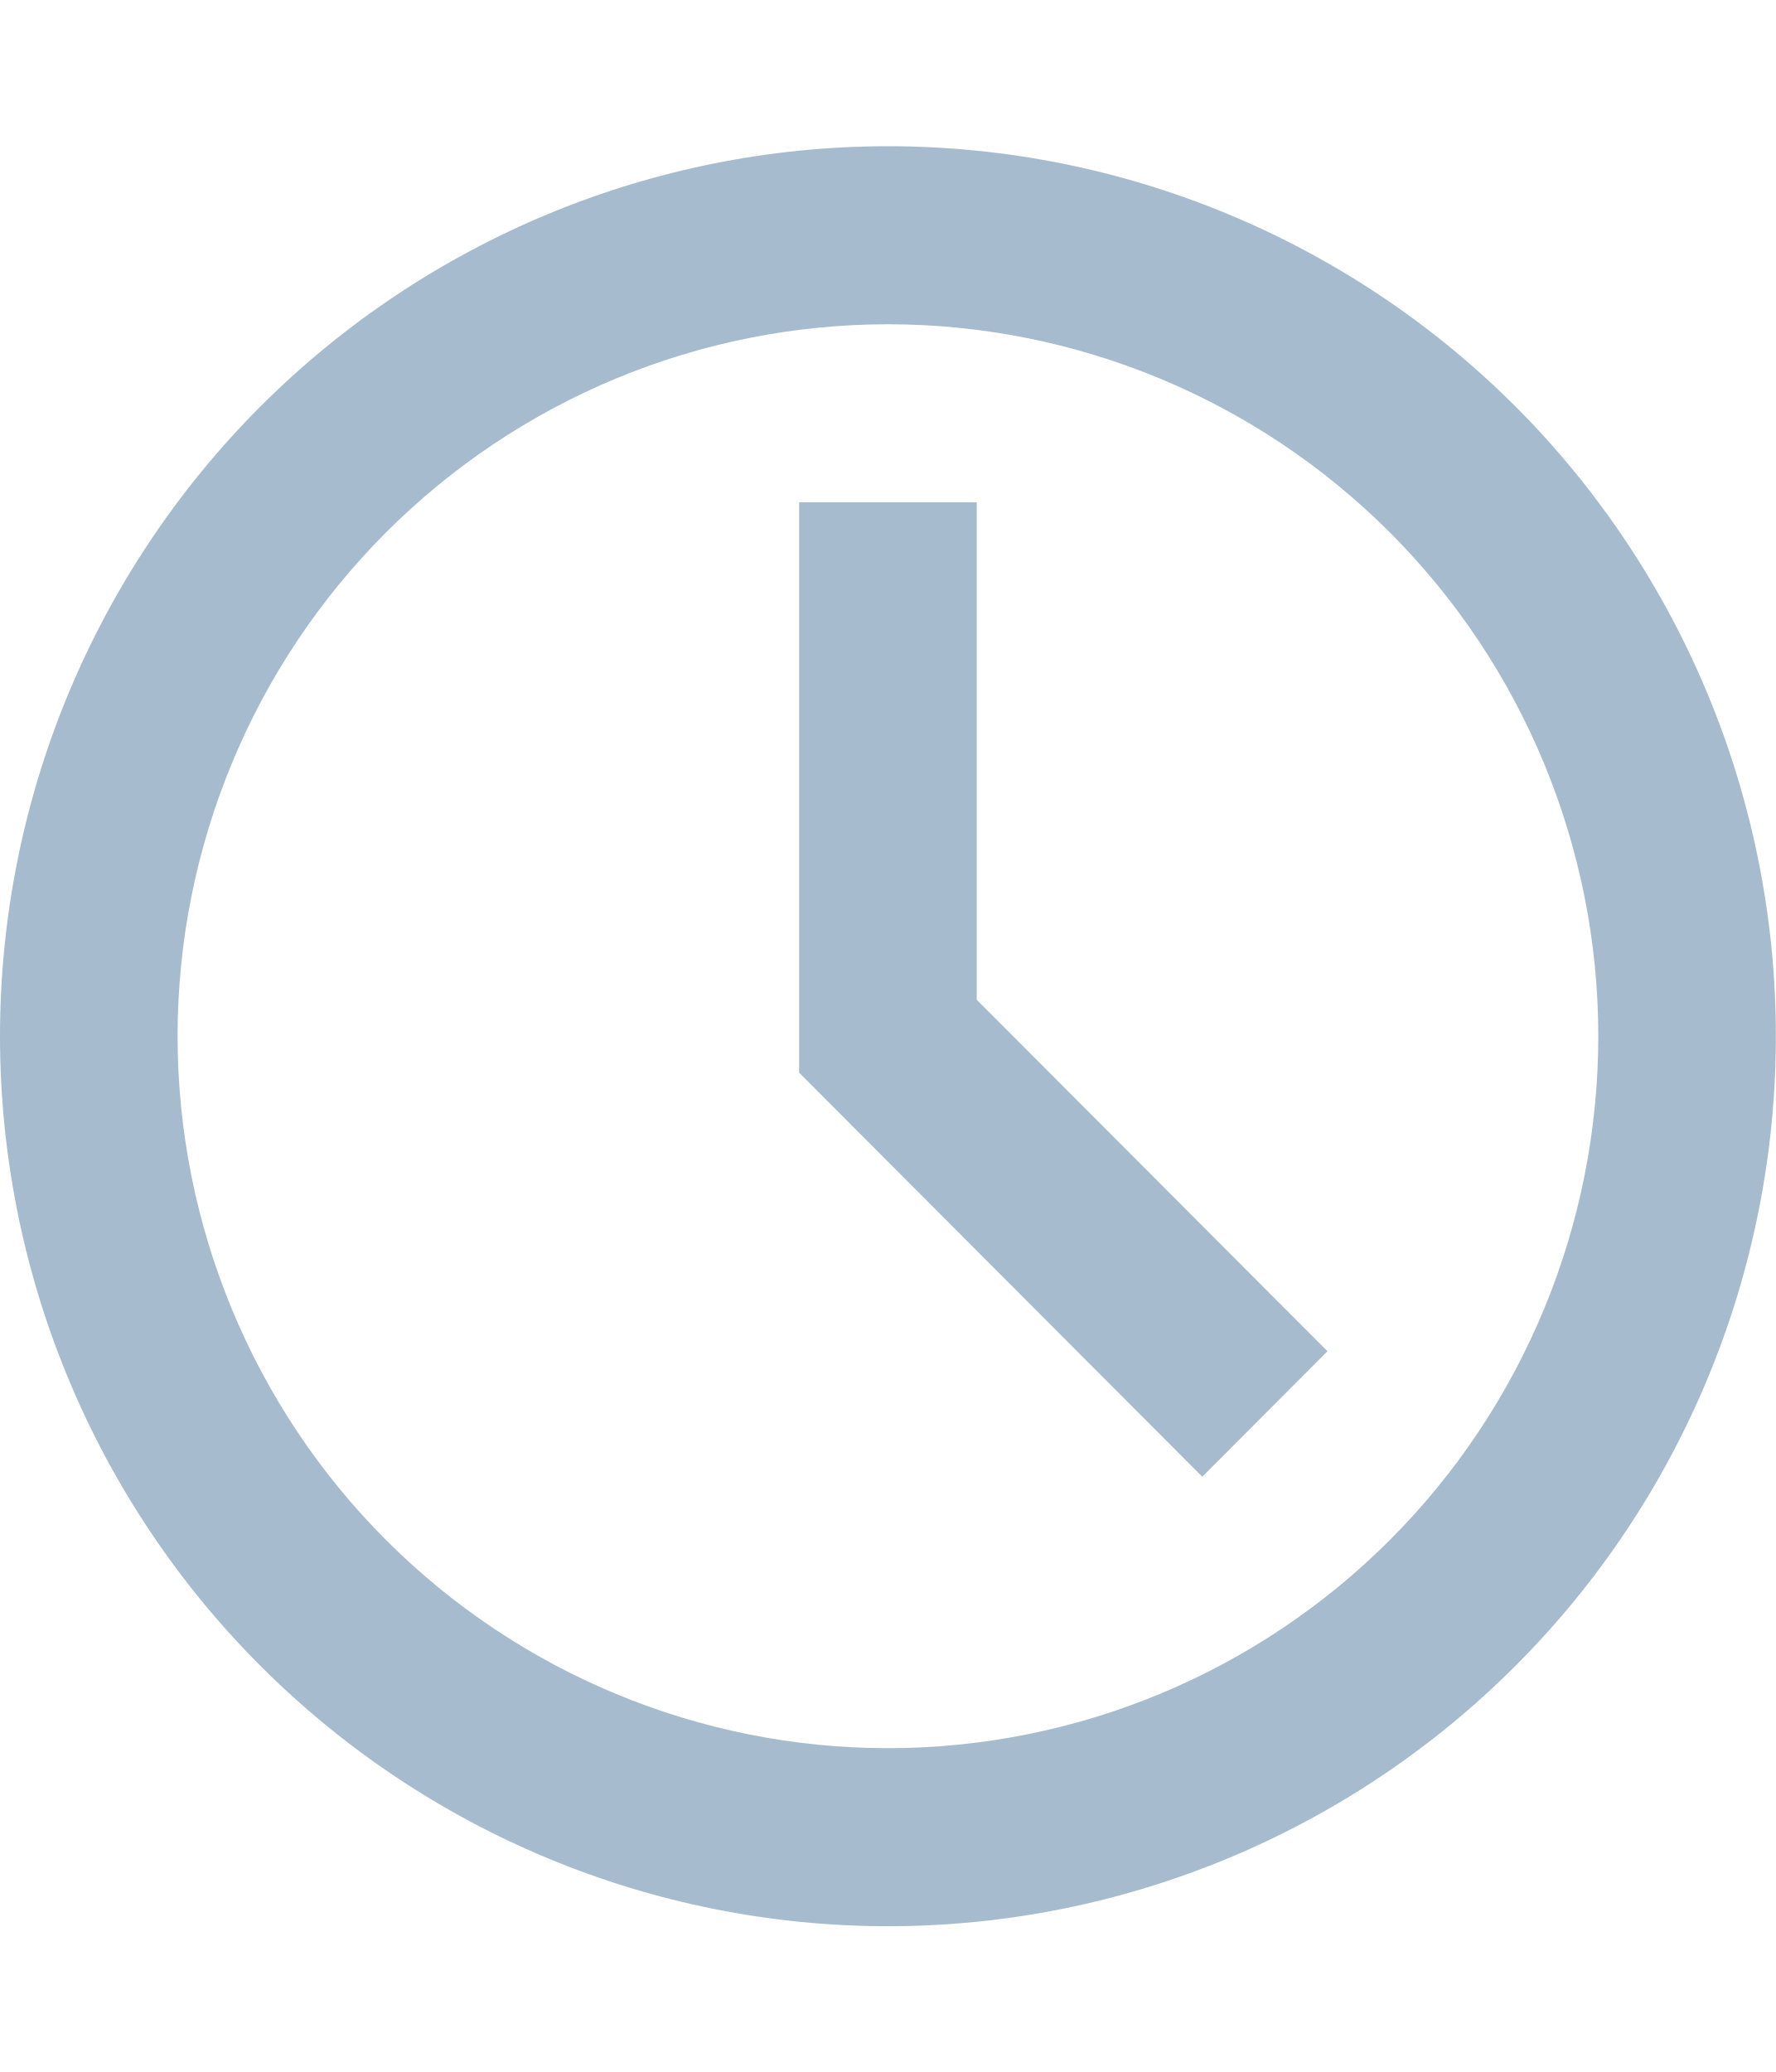
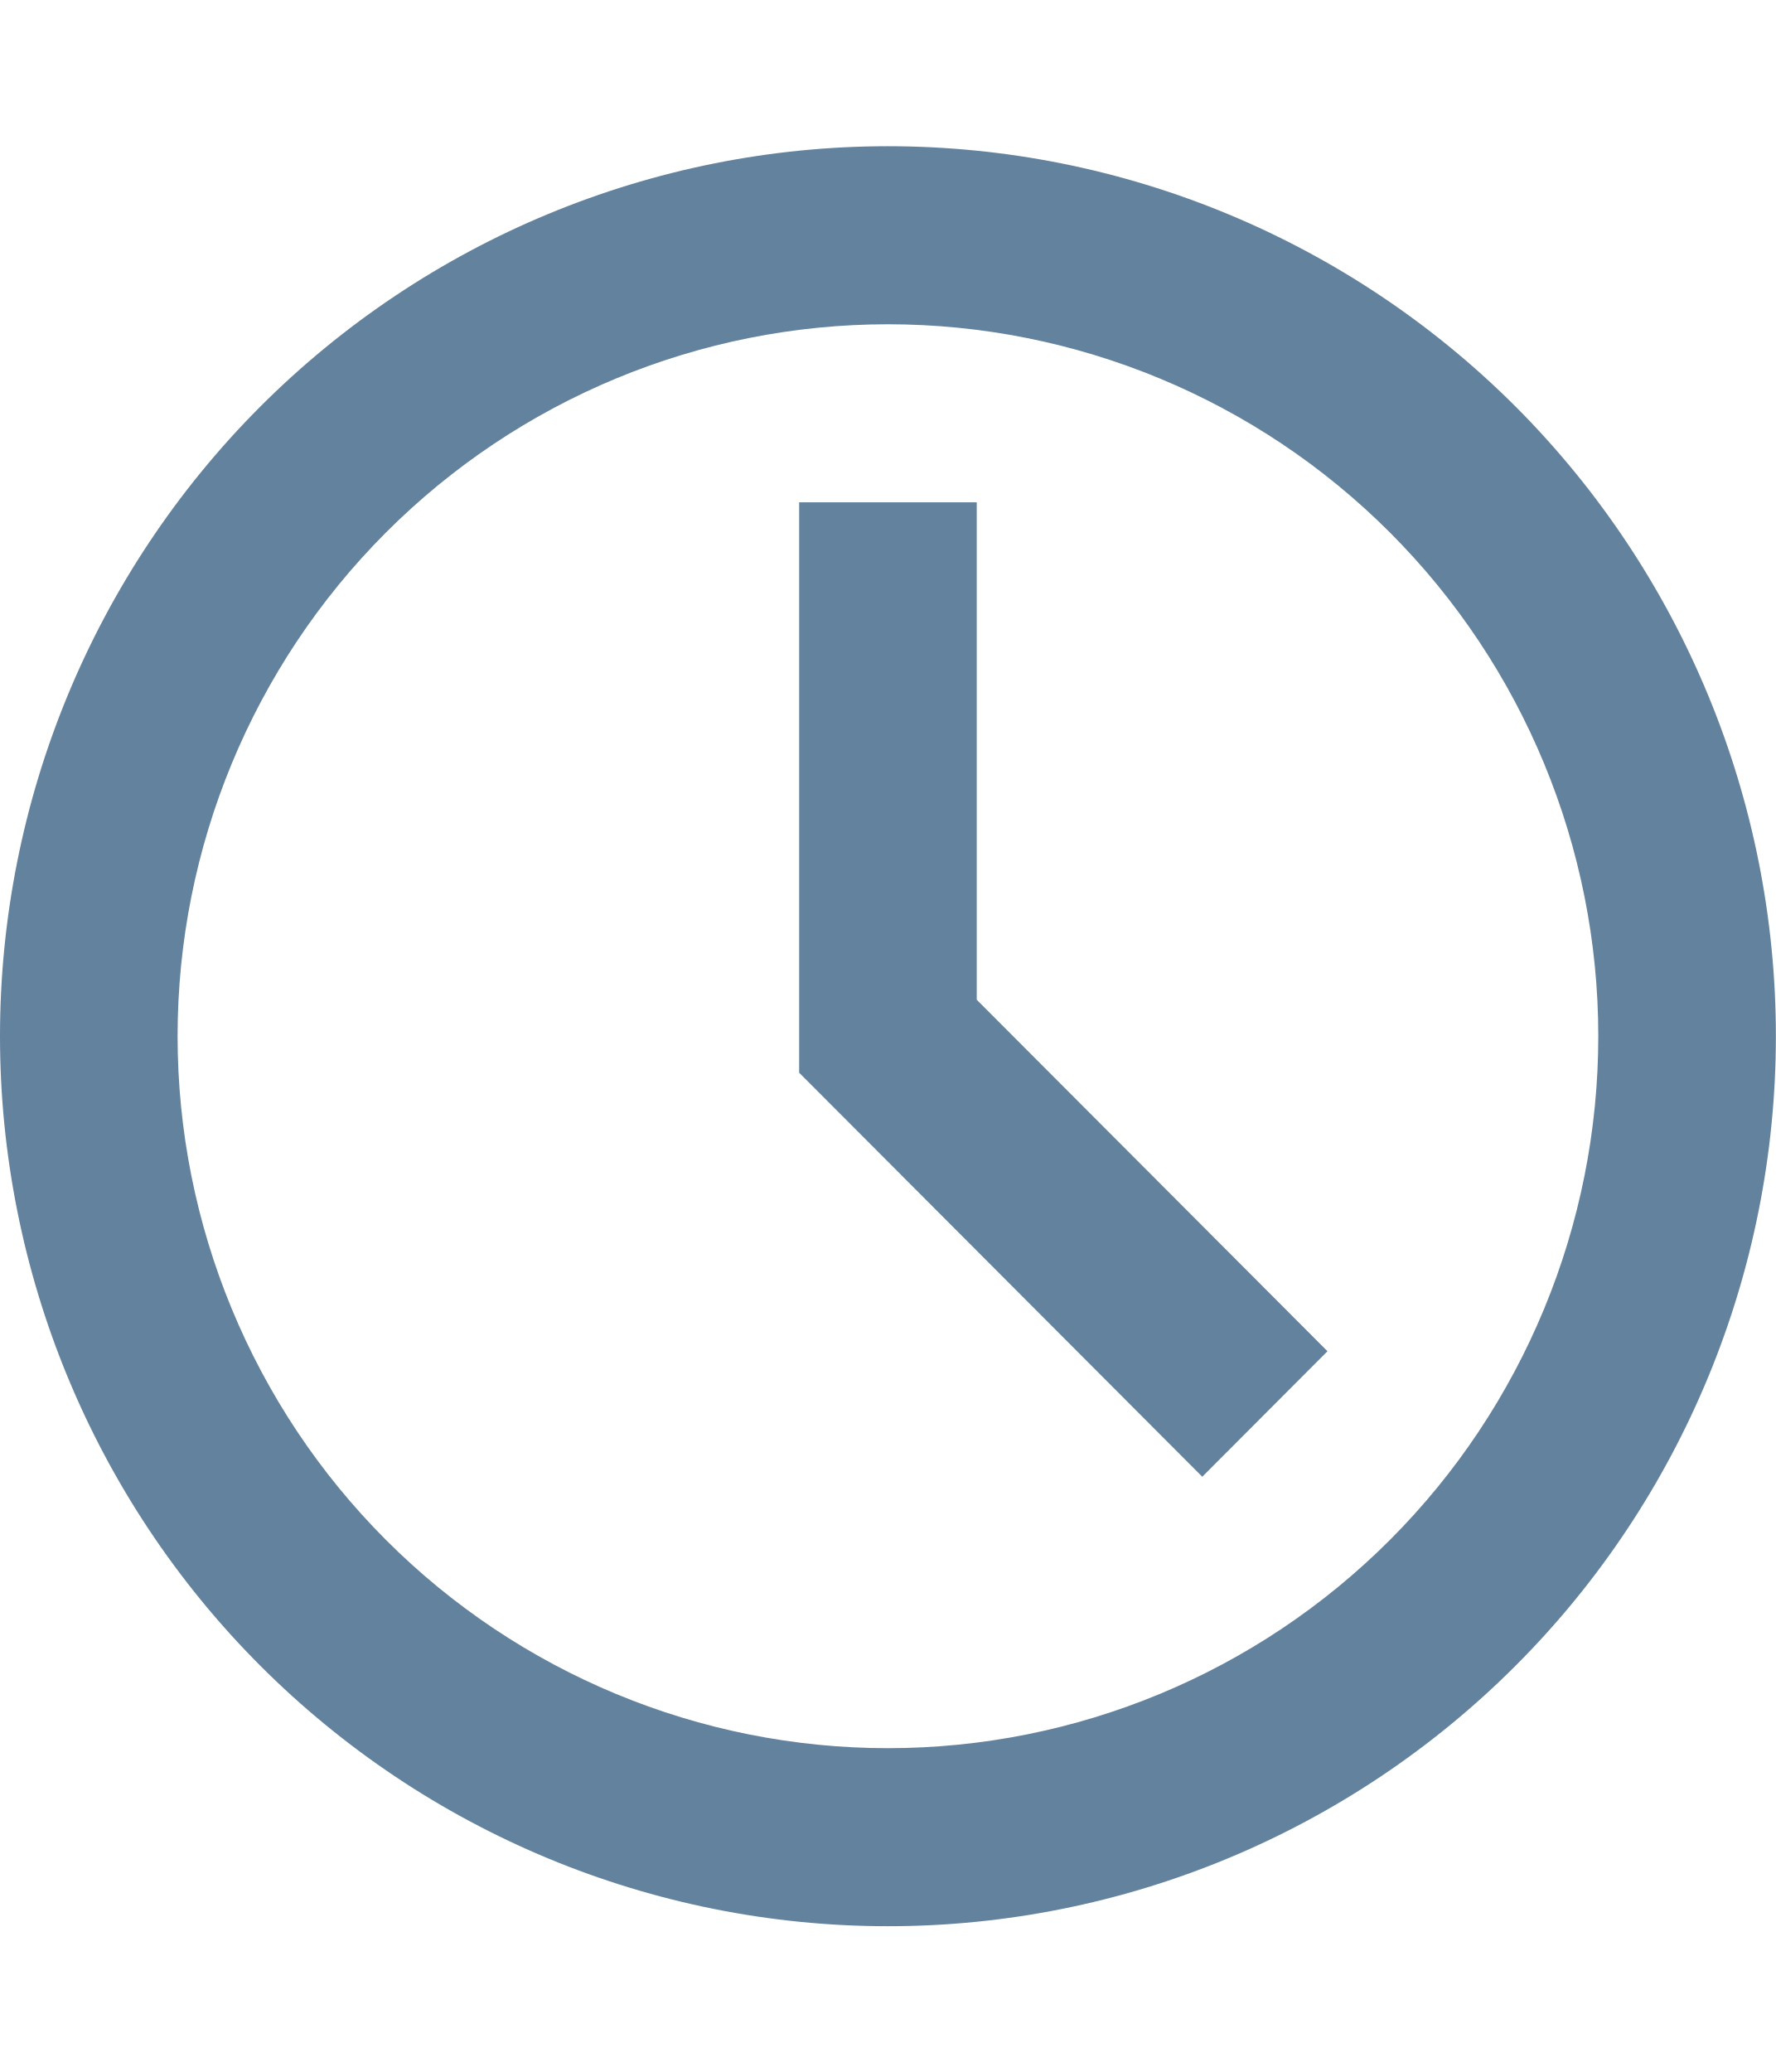
<svg xmlns="http://www.w3.org/2000/svg" width="12" height="14" viewBox="0 0 12 14" fill="none">
-   <path d="M6 13.015C4.409 13.015 2.883 12.381 1.757 11.253C0.632 10.126 0 8.596 0 7.001C0 5.407 0.632 3.877 1.757 2.749C2.883 1.622 4.409 0.988 6 0.988C7.591 0.988 9.117 1.622 10.243 2.749C11.368 3.877 12 5.407 12 7.001C12 8.596 11.368 10.126 10.243 11.253C9.117 12.381 7.591 13.015 6 13.015ZM6 11.812C7.273 11.812 8.494 11.305 9.394 10.403C10.294 9.501 10.8 8.277 10.8 7.001C10.8 5.726 10.294 4.502 9.394 3.6C8.494 2.698 7.273 2.191 6 2.191C4.727 2.191 3.506 2.698 2.606 3.6C1.706 4.502 1.2 5.726 1.2 7.001C1.2 8.277 1.706 9.501 2.606 10.403C3.506 11.305 4.727 11.812 6 11.812ZM5.4 7.248V3.394H6.6V6.755L8.97 9.13L8.124 9.978L5.4 7.248Z" fill="#A7BBCE" />
+   <path d="M6 13.015C4.409 13.015 2.883 12.381 1.757 11.253C0.632 10.126 0 8.596 0 7.001C0 5.407 0.632 3.877 1.757 2.749C2.883 1.622 4.409 0.988 6 0.988C7.591 0.988 9.117 1.622 10.243 2.749C11.368 3.877 12 5.407 12 7.001C12 8.596 11.368 10.126 10.243 11.253C9.117 12.381 7.591 13.015 6 13.015ZM6 11.812C7.273 11.812 8.494 11.305 9.394 10.403C10.294 9.501 10.8 8.277 10.8 7.001C10.8 5.726 10.294 4.502 9.394 3.6C8.494 2.698 7.273 2.191 6 2.191C4.727 2.191 3.506 2.698 2.606 3.6C1.706 4.502 1.2 5.726 1.2 7.001C1.2 8.277 1.706 9.501 2.606 10.403C3.506 11.305 4.727 11.812 6 11.812ZM5.4 7.248V3.394H6.6V6.755L8.97 9.13L8.124 9.978L5.4 7.248Z" fill="#63829E" />
</svg>
